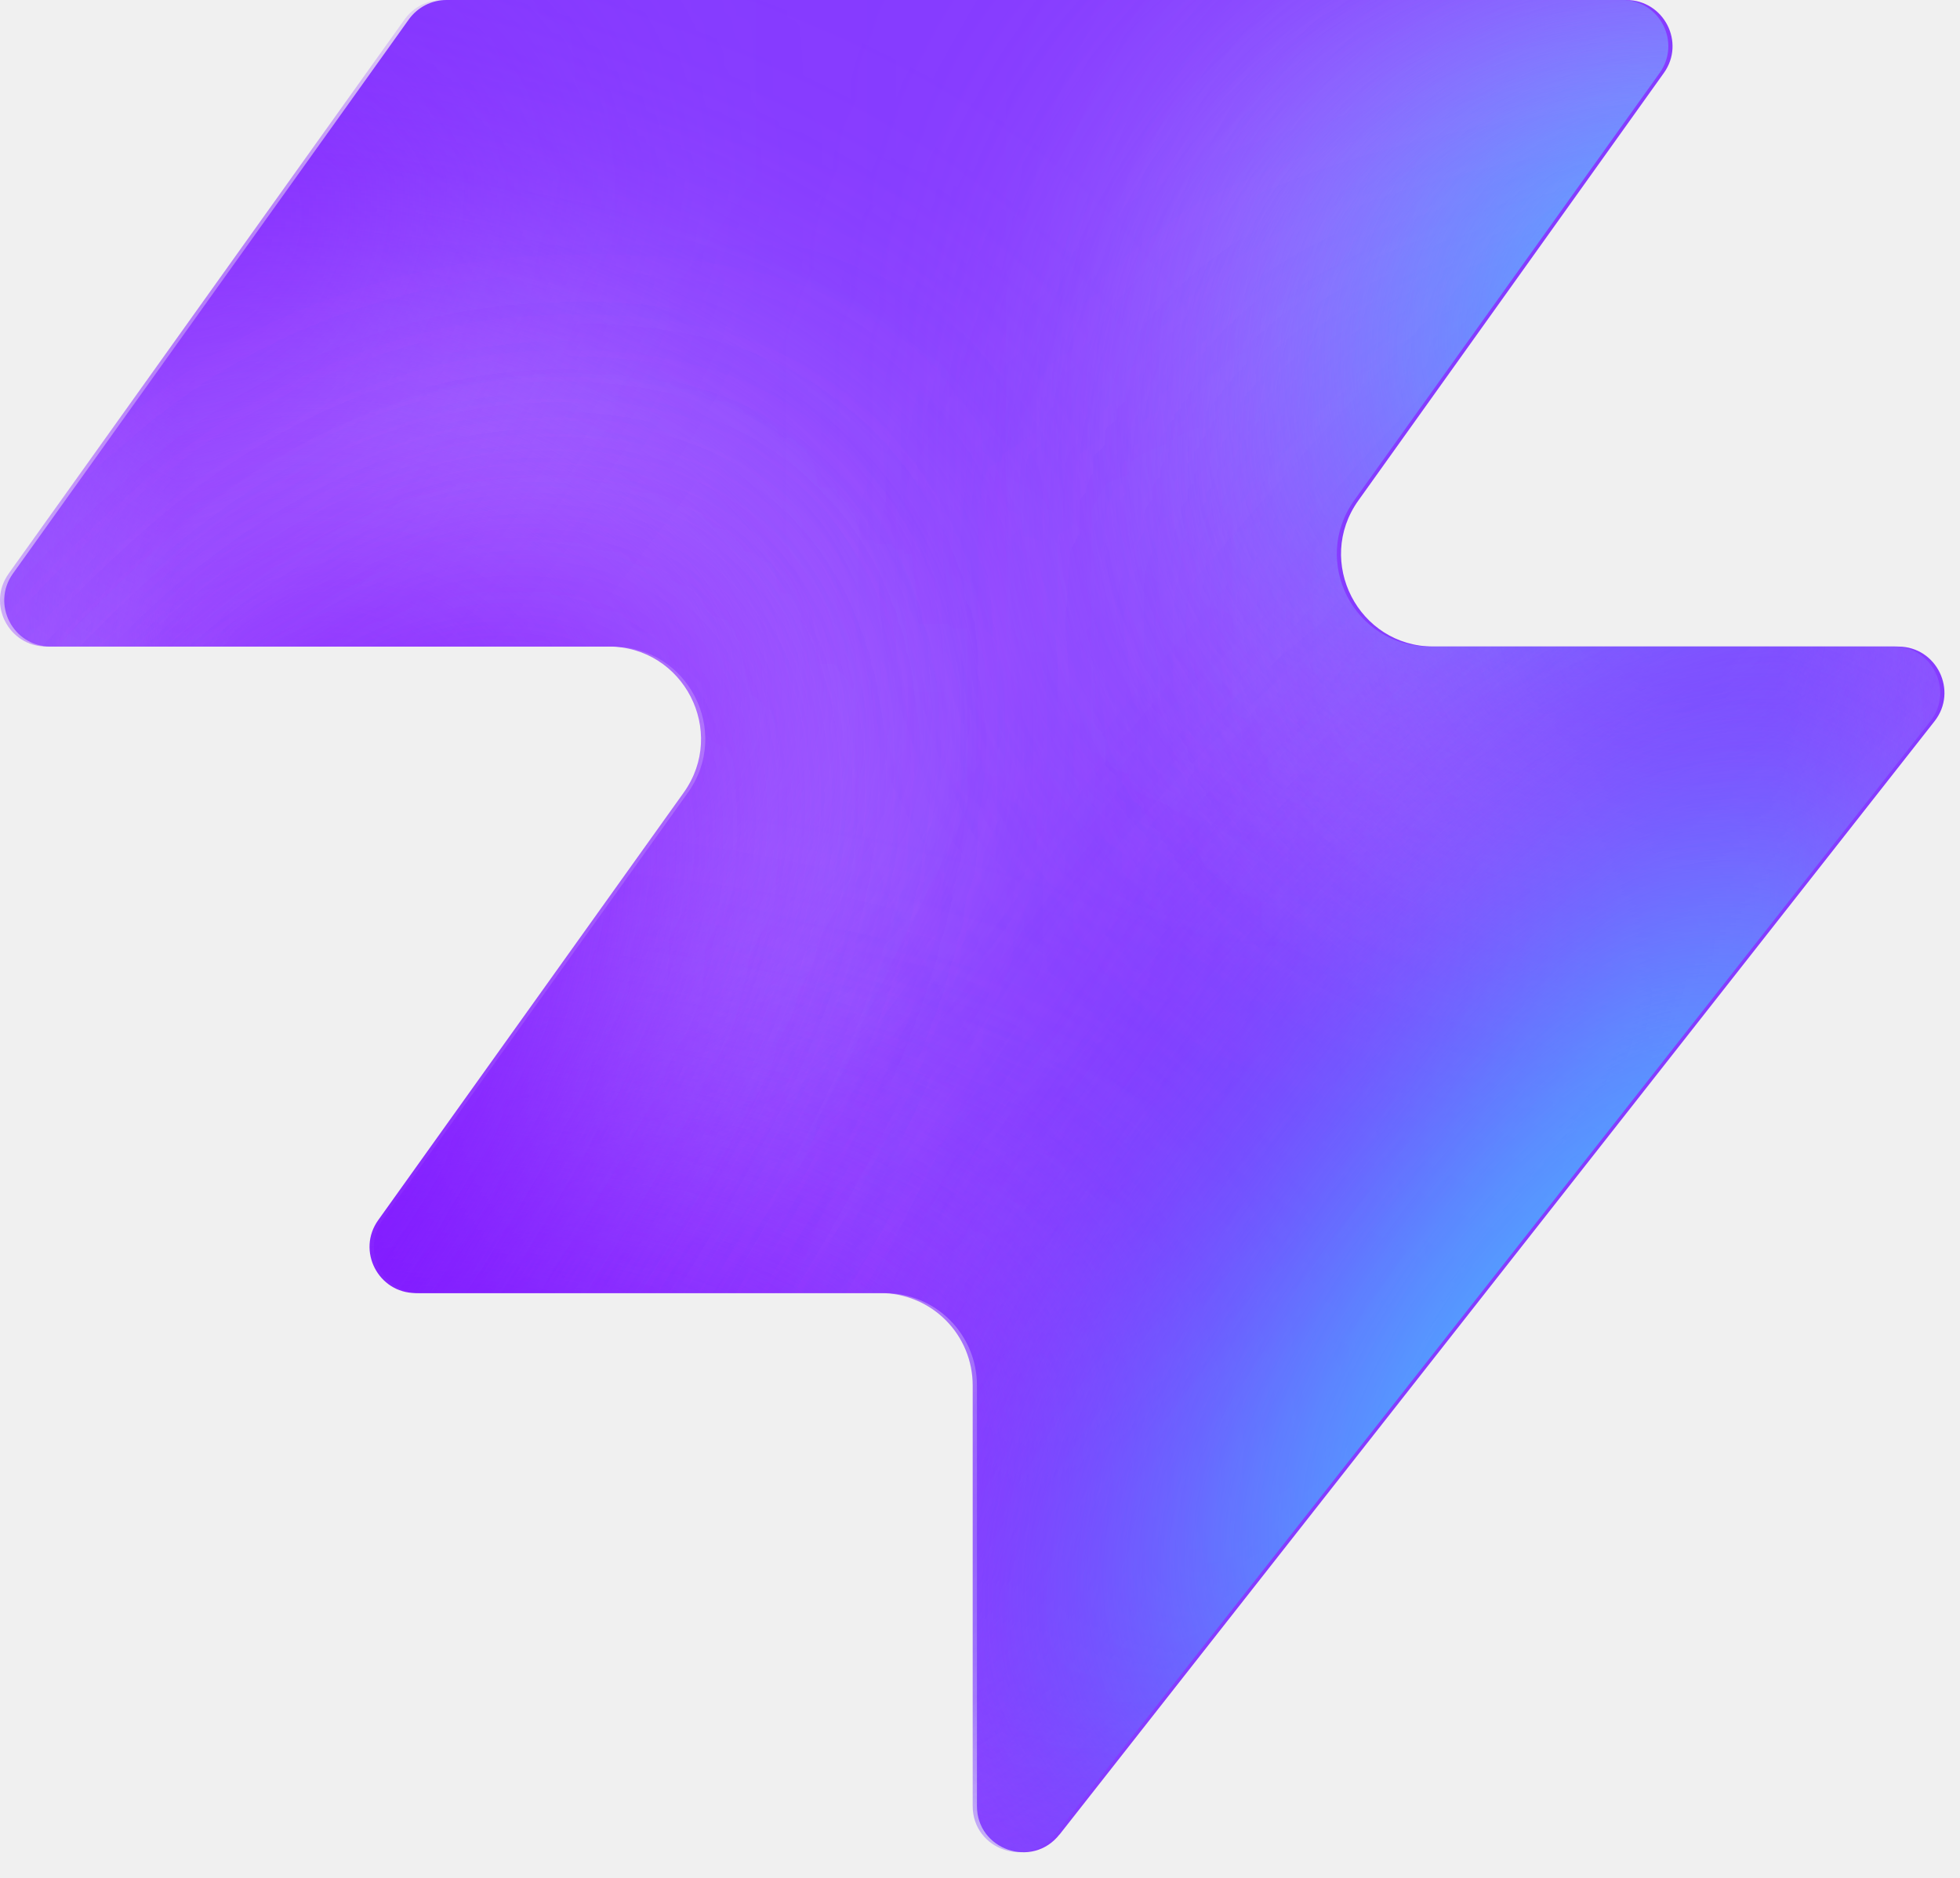
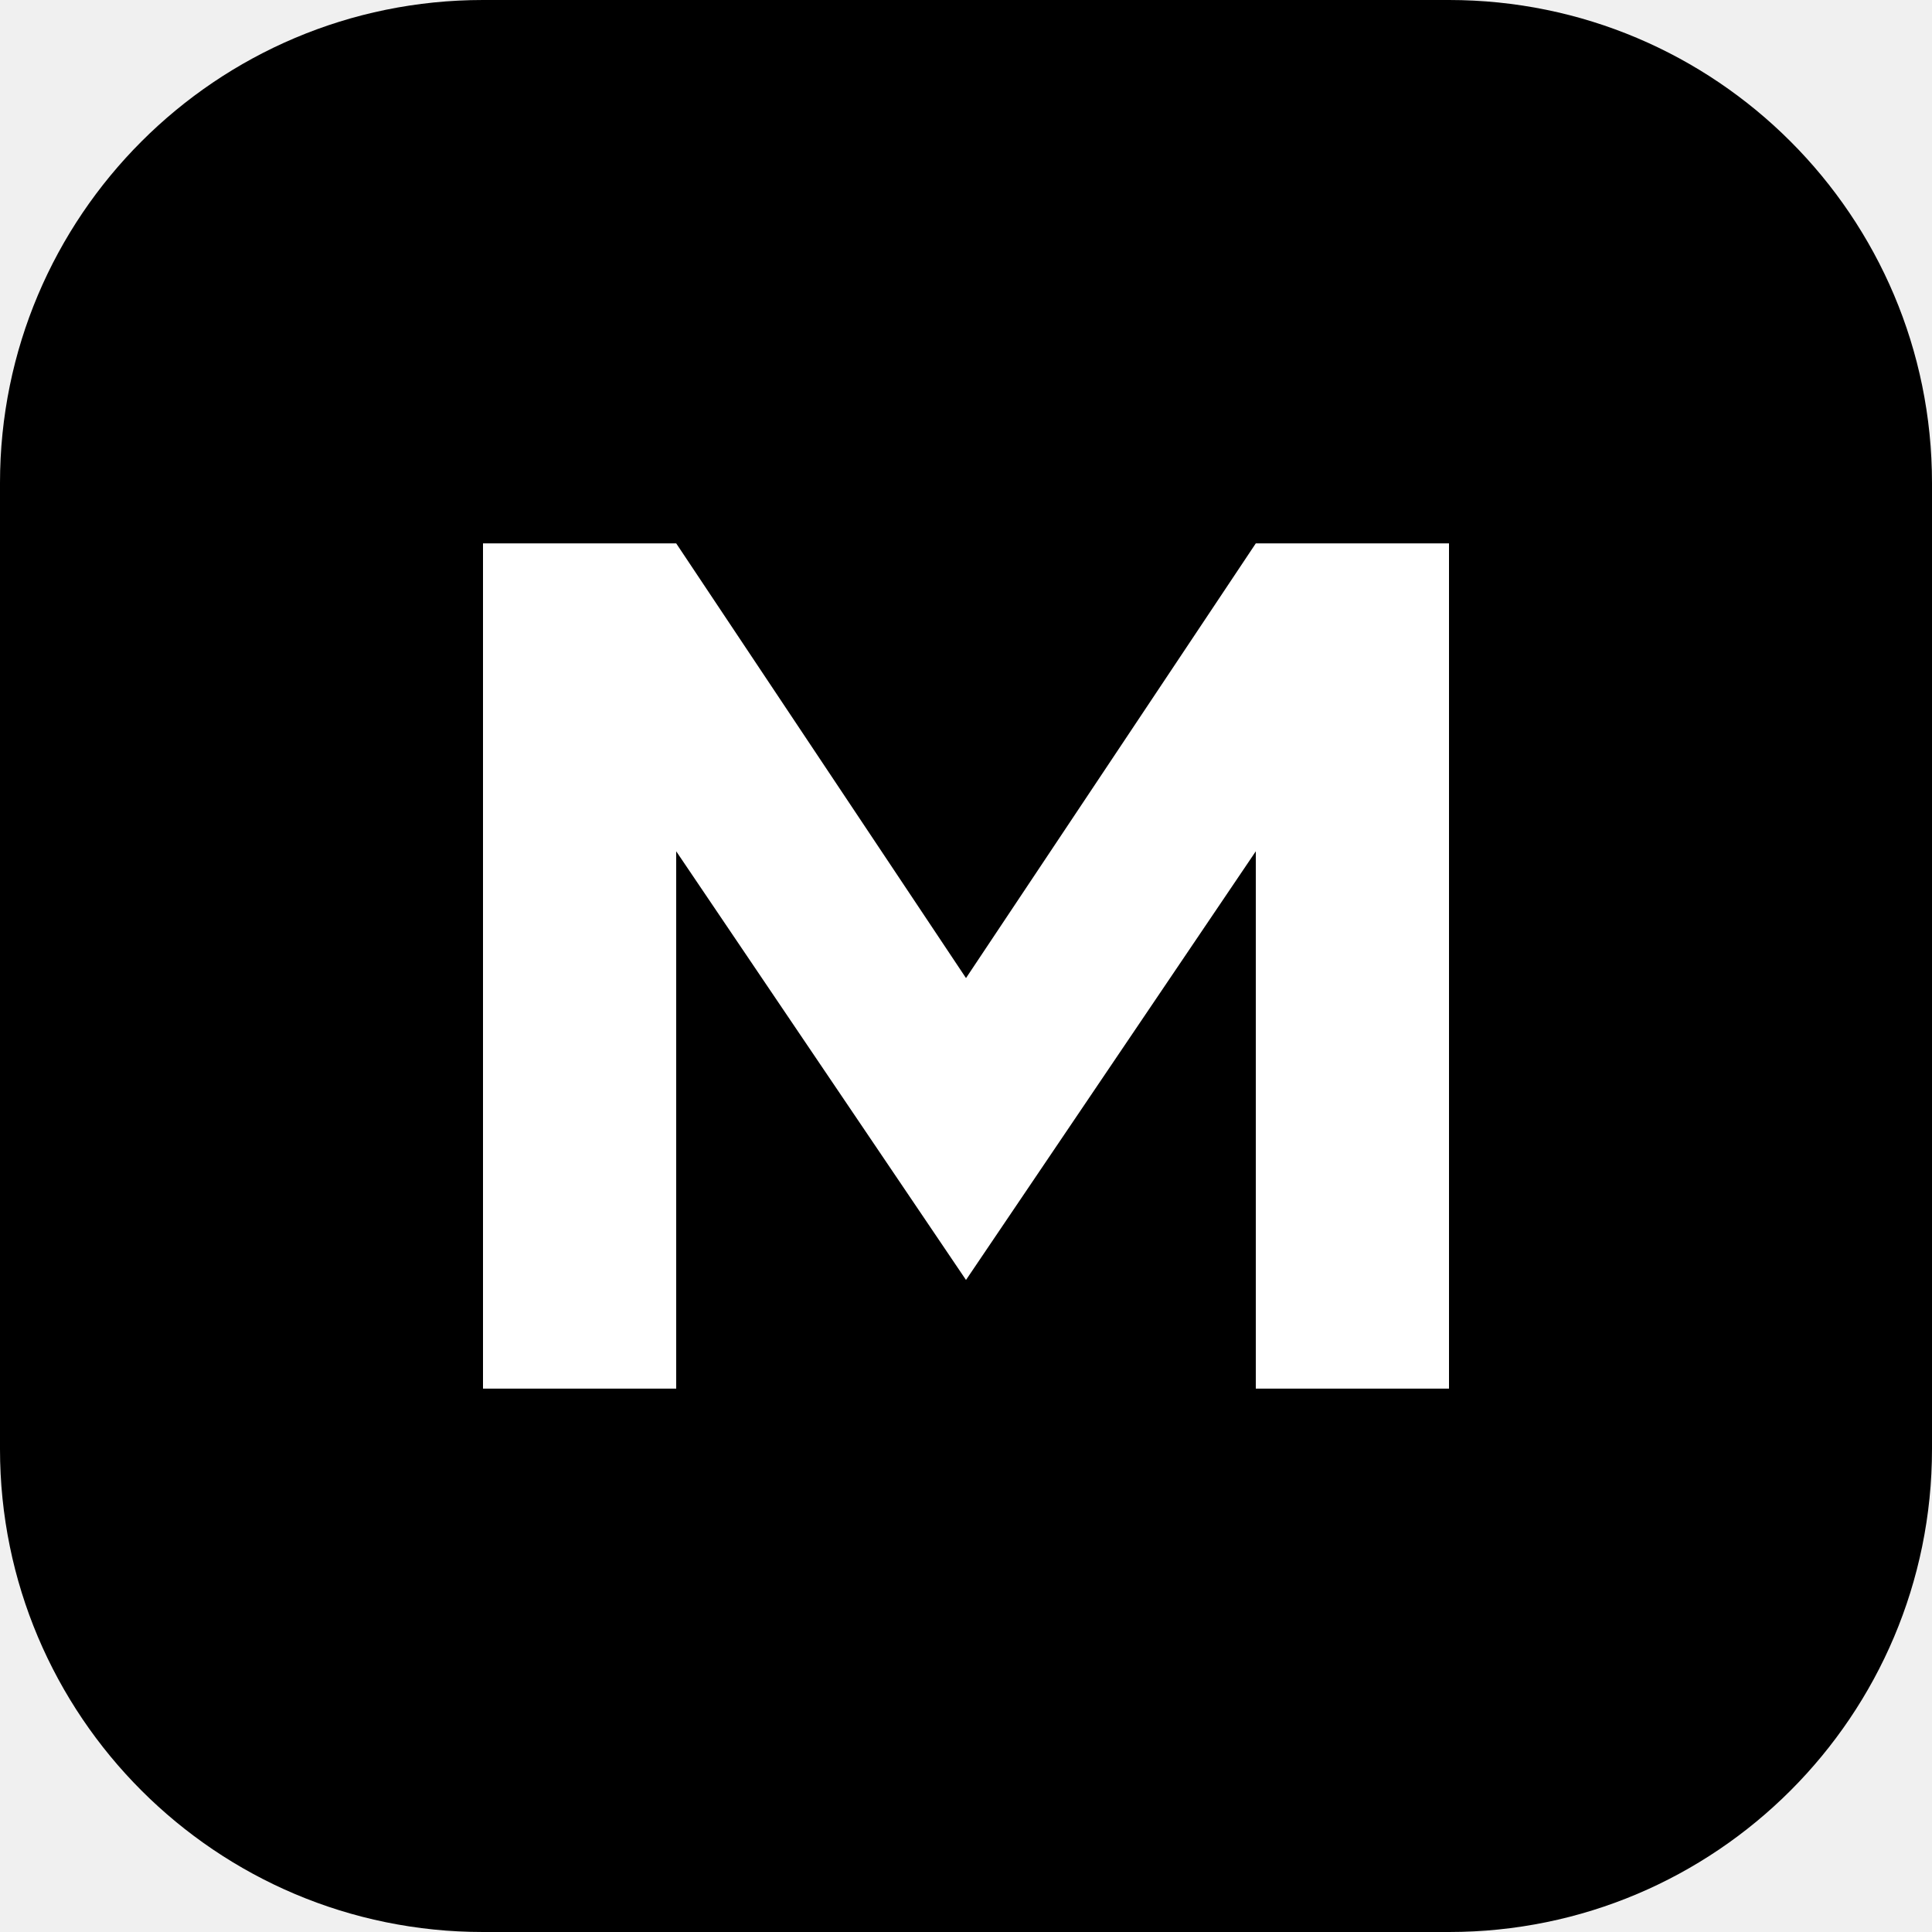
- <svg xmlns="http://www.w3.org/2000/svg" width="48" height="46" fill="none" viewBox="0 0 48 46">
-   <path fill="#863bff" d="M25.946 44.938c-.664.845-2.021.375-2.021-.698V33.937a2.26 2.26 0 0 0-2.262-2.262H10.287c-.92 0-1.456-1.04-.92-1.788l7.48-10.471c1.07-1.497 0-3.578-1.842-3.578H1.237c-.92 0-1.456-1.04-.92-1.788L10.013.474c.214-.297.556-.474.92-.474h28.894c.92 0 1.456 1.04.92 1.788l-7.48 10.471c-1.07 1.498 0 3.579 1.842 3.579h11.377c.943 0 1.473 1.088.89 1.83L25.947 44.94z" style="fill:#863bff;fill:color(display-p3 .525 .23 1);fill-opacity:1" />
-   <mask id="a" width="48" height="46" x="0" y="0" maskUnits="userSpaceOnUse" style="mask-type:alpha">
-     <path fill="#000" d="M25.842 44.938c-.664.844-2.021.375-2.021-.698V33.937a2.26 2.26 0 0 0-2.262-2.262H10.183c-.92 0-1.456-1.04-.92-1.788l7.48-10.471c1.07-1.498 0-3.579-1.842-3.579H1.133c-.92 0-1.456-1.04-.92-1.787L9.91.473c.214-.297.556-.474.92-.474h28.894c.92 0 1.456 1.04.92 1.788l-7.48 10.471c-1.07 1.498 0 3.578 1.842 3.578h11.377c.943 0 1.473 1.088.89 1.832L25.843 44.94z" style="fill:#000;fill-opacity:1" />
-   </mask>
-   <g mask="url(#a)">
-     <g filter="url(#b)">
-       <ellipse cx="5.508" cy="14.704" fill="#ede6ff" rx="5.508" ry="14.704" style="fill:#ede6ff;fill:color(display-p3 .927 .903 1);fill-opacity:1" transform="matrix(.00324 1 1 -.00324 -4.47 31.516)" />
-     </g>
-     <g filter="url(#c)">
-       <ellipse cx="10.399" cy="29.851" fill="#ede6ff" rx="10.399" ry="29.851" style="fill:#ede6ff;fill:color(display-p3 .927 .903 1);fill-opacity:1" transform="matrix(.00324 1 1 -.00324 -39.328 7.883)" />
-     </g>
-     <g filter="url(#d)">
-       <ellipse cx="5.508" cy="30.487" fill="#7e14ff" rx="5.508" ry="30.487" style="fill:#7e14ff;fill:color(display-p3 .492 .077 1);fill-opacity:1" transform="rotate(89.814 -25.913 -14.639)scale(1 -1)" />
-     </g>
-     <g filter="url(#e)">
-       <ellipse cx="5.508" cy="30.599" fill="#7e14ff" rx="5.508" ry="30.599" style="fill:#7e14ff;fill:color(display-p3 .492 .077 1);fill-opacity:1" transform="rotate(89.814 -32.644 -3.334)scale(1 -1)" />
-     </g>
-     <g filter="url(#f)">
-       <ellipse cx="5.508" cy="30.599" fill="#7e14ff" rx="5.508" ry="30.599" style="fill:#7e14ff;fill:color(display-p3 .492 .077 1);fill-opacity:1" transform="matrix(.00324 1 1 -.00324 -34.34 30.47)" />
-     </g>
-     <g filter="url(#g)">
-       <ellipse cx="14.072" cy="22.078" fill="#ede6ff" rx="14.072" ry="22.078" style="fill:#ede6ff;fill:color(display-p3 .927 .903 1);fill-opacity:1" transform="rotate(93.35 24.506 48.493)scale(-1 1)" />
-     </g>
-     <g filter="url(#h)">
-       <ellipse cx="3.47" cy="21.501" fill="#7e14ff" rx="3.47" ry="21.501" style="fill:#7e14ff;fill:color(display-p3 .492 .077 1);fill-opacity:1" transform="rotate(89.009 28.708 47.59)scale(-1 1)" />
-     </g>
-     <g filter="url(#i)">
-       <ellipse cx="3.47" cy="21.501" fill="#7e14ff" rx="3.47" ry="21.501" style="fill:#7e14ff;fill:color(display-p3 .492 .077 1);fill-opacity:1" transform="rotate(89.009 28.708 47.59)scale(-1 1)" />
-     </g>
-     <g filter="url(#j)">
-       <ellipse cx=".387" cy="8.972" fill="#7e14ff" rx="4.407" ry="29.108" style="fill:#7e14ff;fill:color(display-p3 .492 .077 1);fill-opacity:1" transform="rotate(39.51 .387 8.972)" />
-     </g>
-     <g filter="url(#k)">
-       <ellipse cx="47.523" cy="-6.092" fill="#7e14ff" rx="4.407" ry="29.108" style="fill:#7e14ff;fill:color(display-p3 .492 .077 1);fill-opacity:1" transform="rotate(37.892 47.523 -6.092)" />
-     </g>
-     <g filter="url(#l)">
-       <ellipse cx="41.412" cy="6.333" fill="#47bfff" rx="5.971" ry="9.665" style="fill:#47bfff;fill:color(display-p3 .28 .748 1);fill-opacity:1" transform="rotate(37.892 41.412 6.333)" />
-     </g>
-     <g filter="url(#m)">
-       <ellipse cx="-1.879" cy="38.332" fill="#7e14ff" rx="4.407" ry="29.108" style="fill:#7e14ff;fill:color(display-p3 .492 .077 1);fill-opacity:1" transform="rotate(37.892 -1.88 38.332)" />
-     </g>
-     <g filter="url(#n)">
-       <ellipse cx="-1.879" cy="38.332" fill="#7e14ff" rx="4.407" ry="29.108" style="fill:#7e14ff;fill:color(display-p3 .492 .077 1);fill-opacity:1" transform="rotate(37.892 -1.88 38.332)" />
-     </g>
-     <g filter="url(#o)">
-       <ellipse cx="35.651" cy="29.907" fill="#7e14ff" rx="4.407" ry="29.108" style="fill:#7e14ff;fill:color(display-p3 .492 .077 1);fill-opacity:1" transform="rotate(37.892 35.651 29.907)" />
-     </g>
-     <g filter="url(#p)">
-       <ellipse cx="38.418" cy="32.4" fill="#47bfff" rx="5.971" ry="15.297" style="fill:#47bfff;fill:color(display-p3 .28 .748 1);fill-opacity:1" transform="rotate(37.892 38.418 32.4)" />
-     </g>
-   </g>
-   <defs>
-     <filter id="b" width="60.045" height="41.654" x="-19.77" y="16.149" color-interpolation-filters="sRGB" filterUnits="userSpaceOnUse">
-       <feFlood flood-opacity="0" result="BackgroundImageFix" />
-       <feBlend in="SourceGraphic" in2="BackgroundImageFix" result="shape" />
-       <feGaussianBlur result="effect1_foregroundBlur_2002_17158" stdDeviation="7.659" />
-     </filter>
-     <filter id="c" width="90.34" height="51.437" x="-54.613" y="-7.533" color-interpolation-filters="sRGB" filterUnits="userSpaceOnUse">
-       <feFlood flood-opacity="0" result="BackgroundImageFix" />
-       <feBlend in="SourceGraphic" in2="BackgroundImageFix" result="shape" />
-       <feGaussianBlur result="effect1_foregroundBlur_2002_17158" stdDeviation="7.659" />
-     </filter>
-     <filter id="d" width="79.355" height="29.4" x="-49.64" y="2.03" color-interpolation-filters="sRGB" filterUnits="userSpaceOnUse">
-       <feFlood flood-opacity="0" result="BackgroundImageFix" />
-       <feBlend in="SourceGraphic" in2="BackgroundImageFix" result="shape" />
-       <feGaussianBlur result="effect1_foregroundBlur_2002_17158" stdDeviation="4.596" />
-     </filter>
-     <filter id="e" width="79.579" height="29.4" x="-45.045" y="20.029" color-interpolation-filters="sRGB" filterUnits="userSpaceOnUse">
-       <feFlood flood-opacity="0" result="BackgroundImageFix" />
-       <feBlend in="SourceGraphic" in2="BackgroundImageFix" result="shape" />
-       <feGaussianBlur result="effect1_foregroundBlur_2002_17158" stdDeviation="4.596" />
-     </filter>
-     <filter id="f" width="79.579" height="29.4" x="-43.513" y="21.178" color-interpolation-filters="sRGB" filterUnits="userSpaceOnUse">
-       <feFlood flood-opacity="0" result="BackgroundImageFix" />
-       <feBlend in="SourceGraphic" in2="BackgroundImageFix" result="shape" />
-       <feGaussianBlur result="effect1_foregroundBlur_2002_17158" stdDeviation="4.596" />
-     </filter>
-     <filter id="g" width="74.749" height="58.852" x="15.756" y="-17.901" color-interpolation-filters="sRGB" filterUnits="userSpaceOnUse">
-       <feFlood flood-opacity="0" result="BackgroundImageFix" />
-       <feBlend in="SourceGraphic" in2="BackgroundImageFix" result="shape" />
-       <feGaussianBlur result="effect1_foregroundBlur_2002_17158" stdDeviation="7.659" />
-     </filter>
-     <filter id="h" width="61.377" height="25.362" x="23.548" y="2.284" color-interpolation-filters="sRGB" filterUnits="userSpaceOnUse">
-       <feFlood flood-opacity="0" result="BackgroundImageFix" />
-       <feBlend in="SourceGraphic" in2="BackgroundImageFix" result="shape" />
-       <feGaussianBlur result="effect1_foregroundBlur_2002_17158" stdDeviation="4.596" />
-     </filter>
-     <filter id="i" width="61.377" height="25.362" x="23.548" y="2.284" color-interpolation-filters="sRGB" filterUnits="userSpaceOnUse">
-       <feFlood flood-opacity="0" result="BackgroundImageFix" />
-       <feBlend in="SourceGraphic" in2="BackgroundImageFix" result="shape" />
-       <feGaussianBlur result="effect1_foregroundBlur_2002_17158" stdDeviation="4.596" />
-     </filter>
-     <filter id="j" width="56.045" height="63.649" x="-27.636" y="-22.853" color-interpolation-filters="sRGB" filterUnits="userSpaceOnUse">
-       <feFlood flood-opacity="0" result="BackgroundImageFix" />
-       <feBlend in="SourceGraphic" in2="BackgroundImageFix" result="shape" />
-       <feGaussianBlur result="effect1_foregroundBlur_2002_17158" stdDeviation="4.596" />
-     </filter>
-     <filter id="k" width="54.814" height="64.646" x="20.116" y="-38.415" color-interpolation-filters="sRGB" filterUnits="userSpaceOnUse">
-       <feFlood flood-opacity="0" result="BackgroundImageFix" />
-       <feBlend in="SourceGraphic" in2="BackgroundImageFix" result="shape" />
-       <feGaussianBlur result="effect1_foregroundBlur_2002_17158" stdDeviation="4.596" />
-     </filter>
-     <filter id="l" width="33.541" height="35.313" x="24.641" y="-11.323" color-interpolation-filters="sRGB" filterUnits="userSpaceOnUse">
-       <feFlood flood-opacity="0" result="BackgroundImageFix" />
-       <feBlend in="SourceGraphic" in2="BackgroundImageFix" result="shape" />
-       <feGaussianBlur result="effect1_foregroundBlur_2002_17158" stdDeviation="4.596" />
-     </filter>
-     <filter id="m" width="54.814" height="64.646" x="-29.286" y="6.009" color-interpolation-filters="sRGB" filterUnits="userSpaceOnUse">
-       <feFlood flood-opacity="0" result="BackgroundImageFix" />
-       <feBlend in="SourceGraphic" in2="BackgroundImageFix" result="shape" />
-       <feGaussianBlur result="effect1_foregroundBlur_2002_17158" stdDeviation="4.596" />
-     </filter>
-     <filter id="n" width="54.814" height="64.646" x="-29.286" y="6.009" color-interpolation-filters="sRGB" filterUnits="userSpaceOnUse">
-       <feFlood flood-opacity="0" result="BackgroundImageFix" />
-       <feBlend in="SourceGraphic" in2="BackgroundImageFix" result="shape" />
-       <feGaussianBlur result="effect1_foregroundBlur_2002_17158" stdDeviation="4.596" />
-     </filter>
-     <filter id="o" width="54.814" height="64.646" x="8.244" y="-2.416" color-interpolation-filters="sRGB" filterUnits="userSpaceOnUse">
-       <feFlood flood-opacity="0" result="BackgroundImageFix" />
-       <feBlend in="SourceGraphic" in2="BackgroundImageFix" result="shape" />
-       <feGaussianBlur result="effect1_foregroundBlur_2002_17158" stdDeviation="4.596" />
-     </filter>
-     <filter id="p" width="39.409" height="43.623" x="18.713" y="10.588" color-interpolation-filters="sRGB" filterUnits="userSpaceOnUse">
-       <feFlood flood-opacity="0" result="BackgroundImageFix" />
-       <feBlend in="SourceGraphic" in2="BackgroundImageFix" result="shape" />
-       <feGaussianBlur result="effect1_foregroundBlur_2002_17158" stdDeviation="4.596" />
-     </filter>
-   </defs>
+ <svg xmlns="http://www.w3.org/2000/svg" viewBox="0 0 32 32">
+   <rect width="32" height="32" rx="8" fill="#000" />
+   <path d="M8 23V9h3.2l4.8 7.2L20.8 9H24v14h-3.2v-8.9L16 21.2l-4.8-7.1V23z" fill="#fff" />
</svg>
